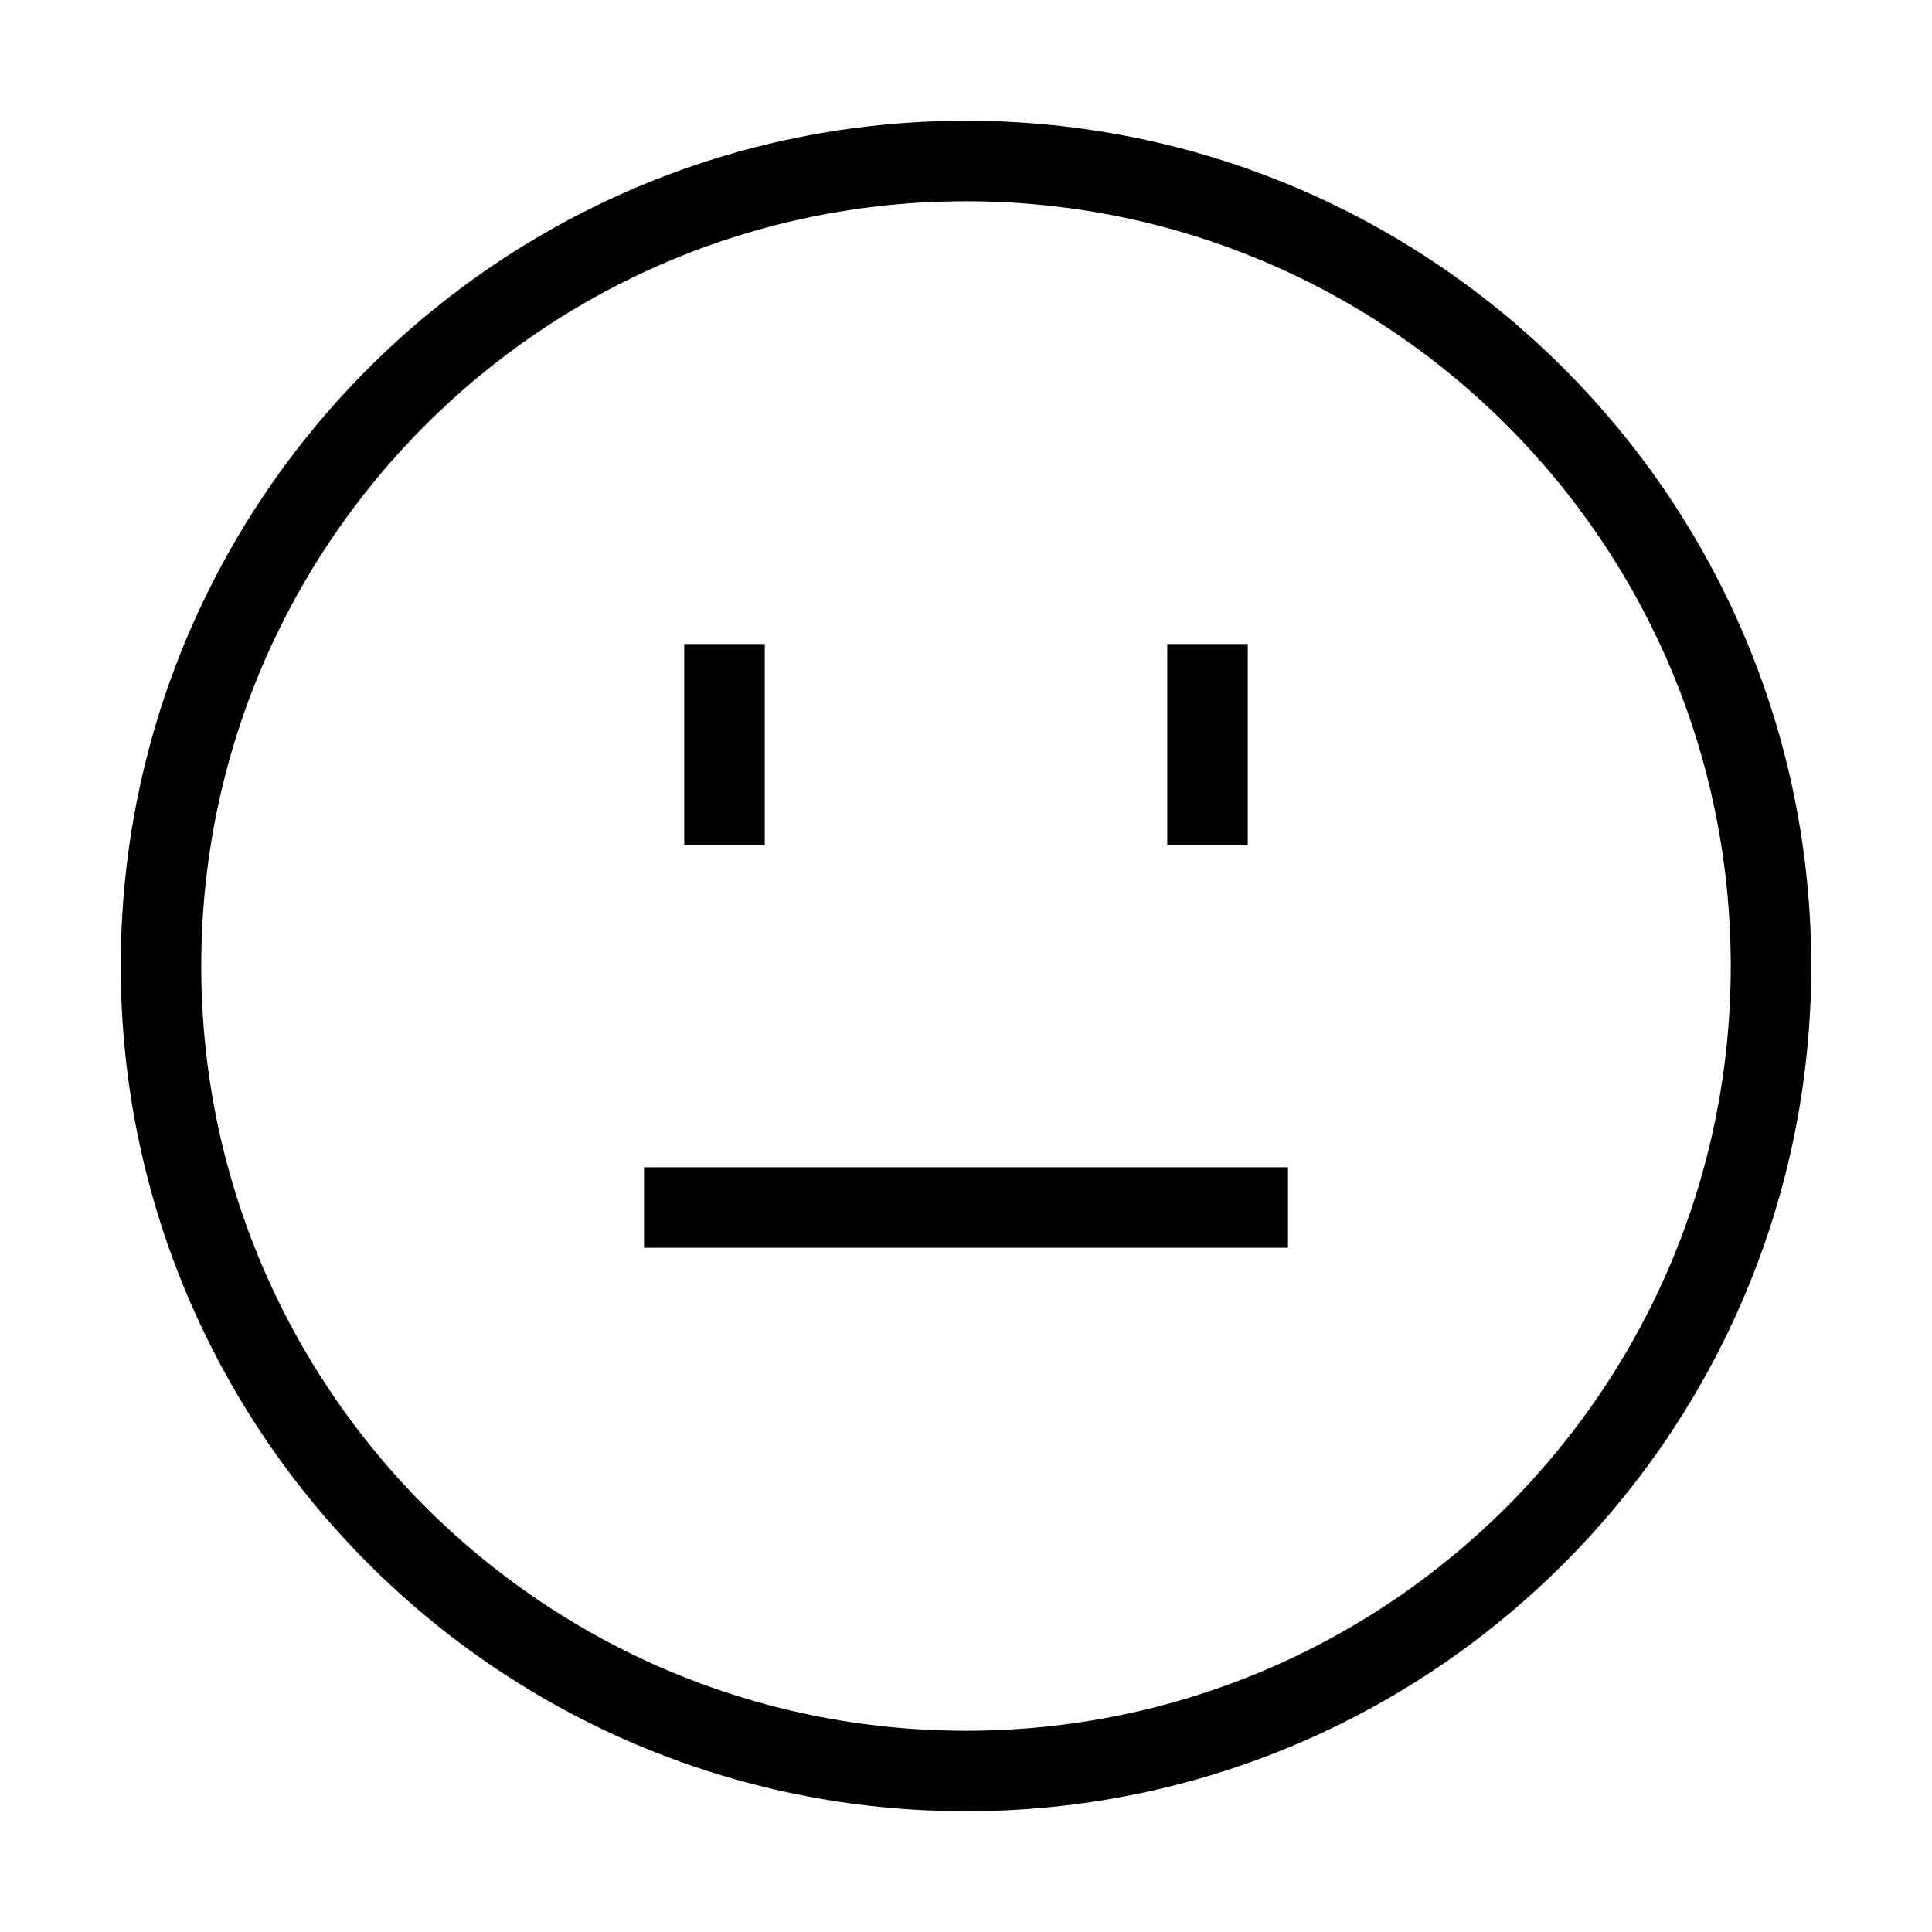
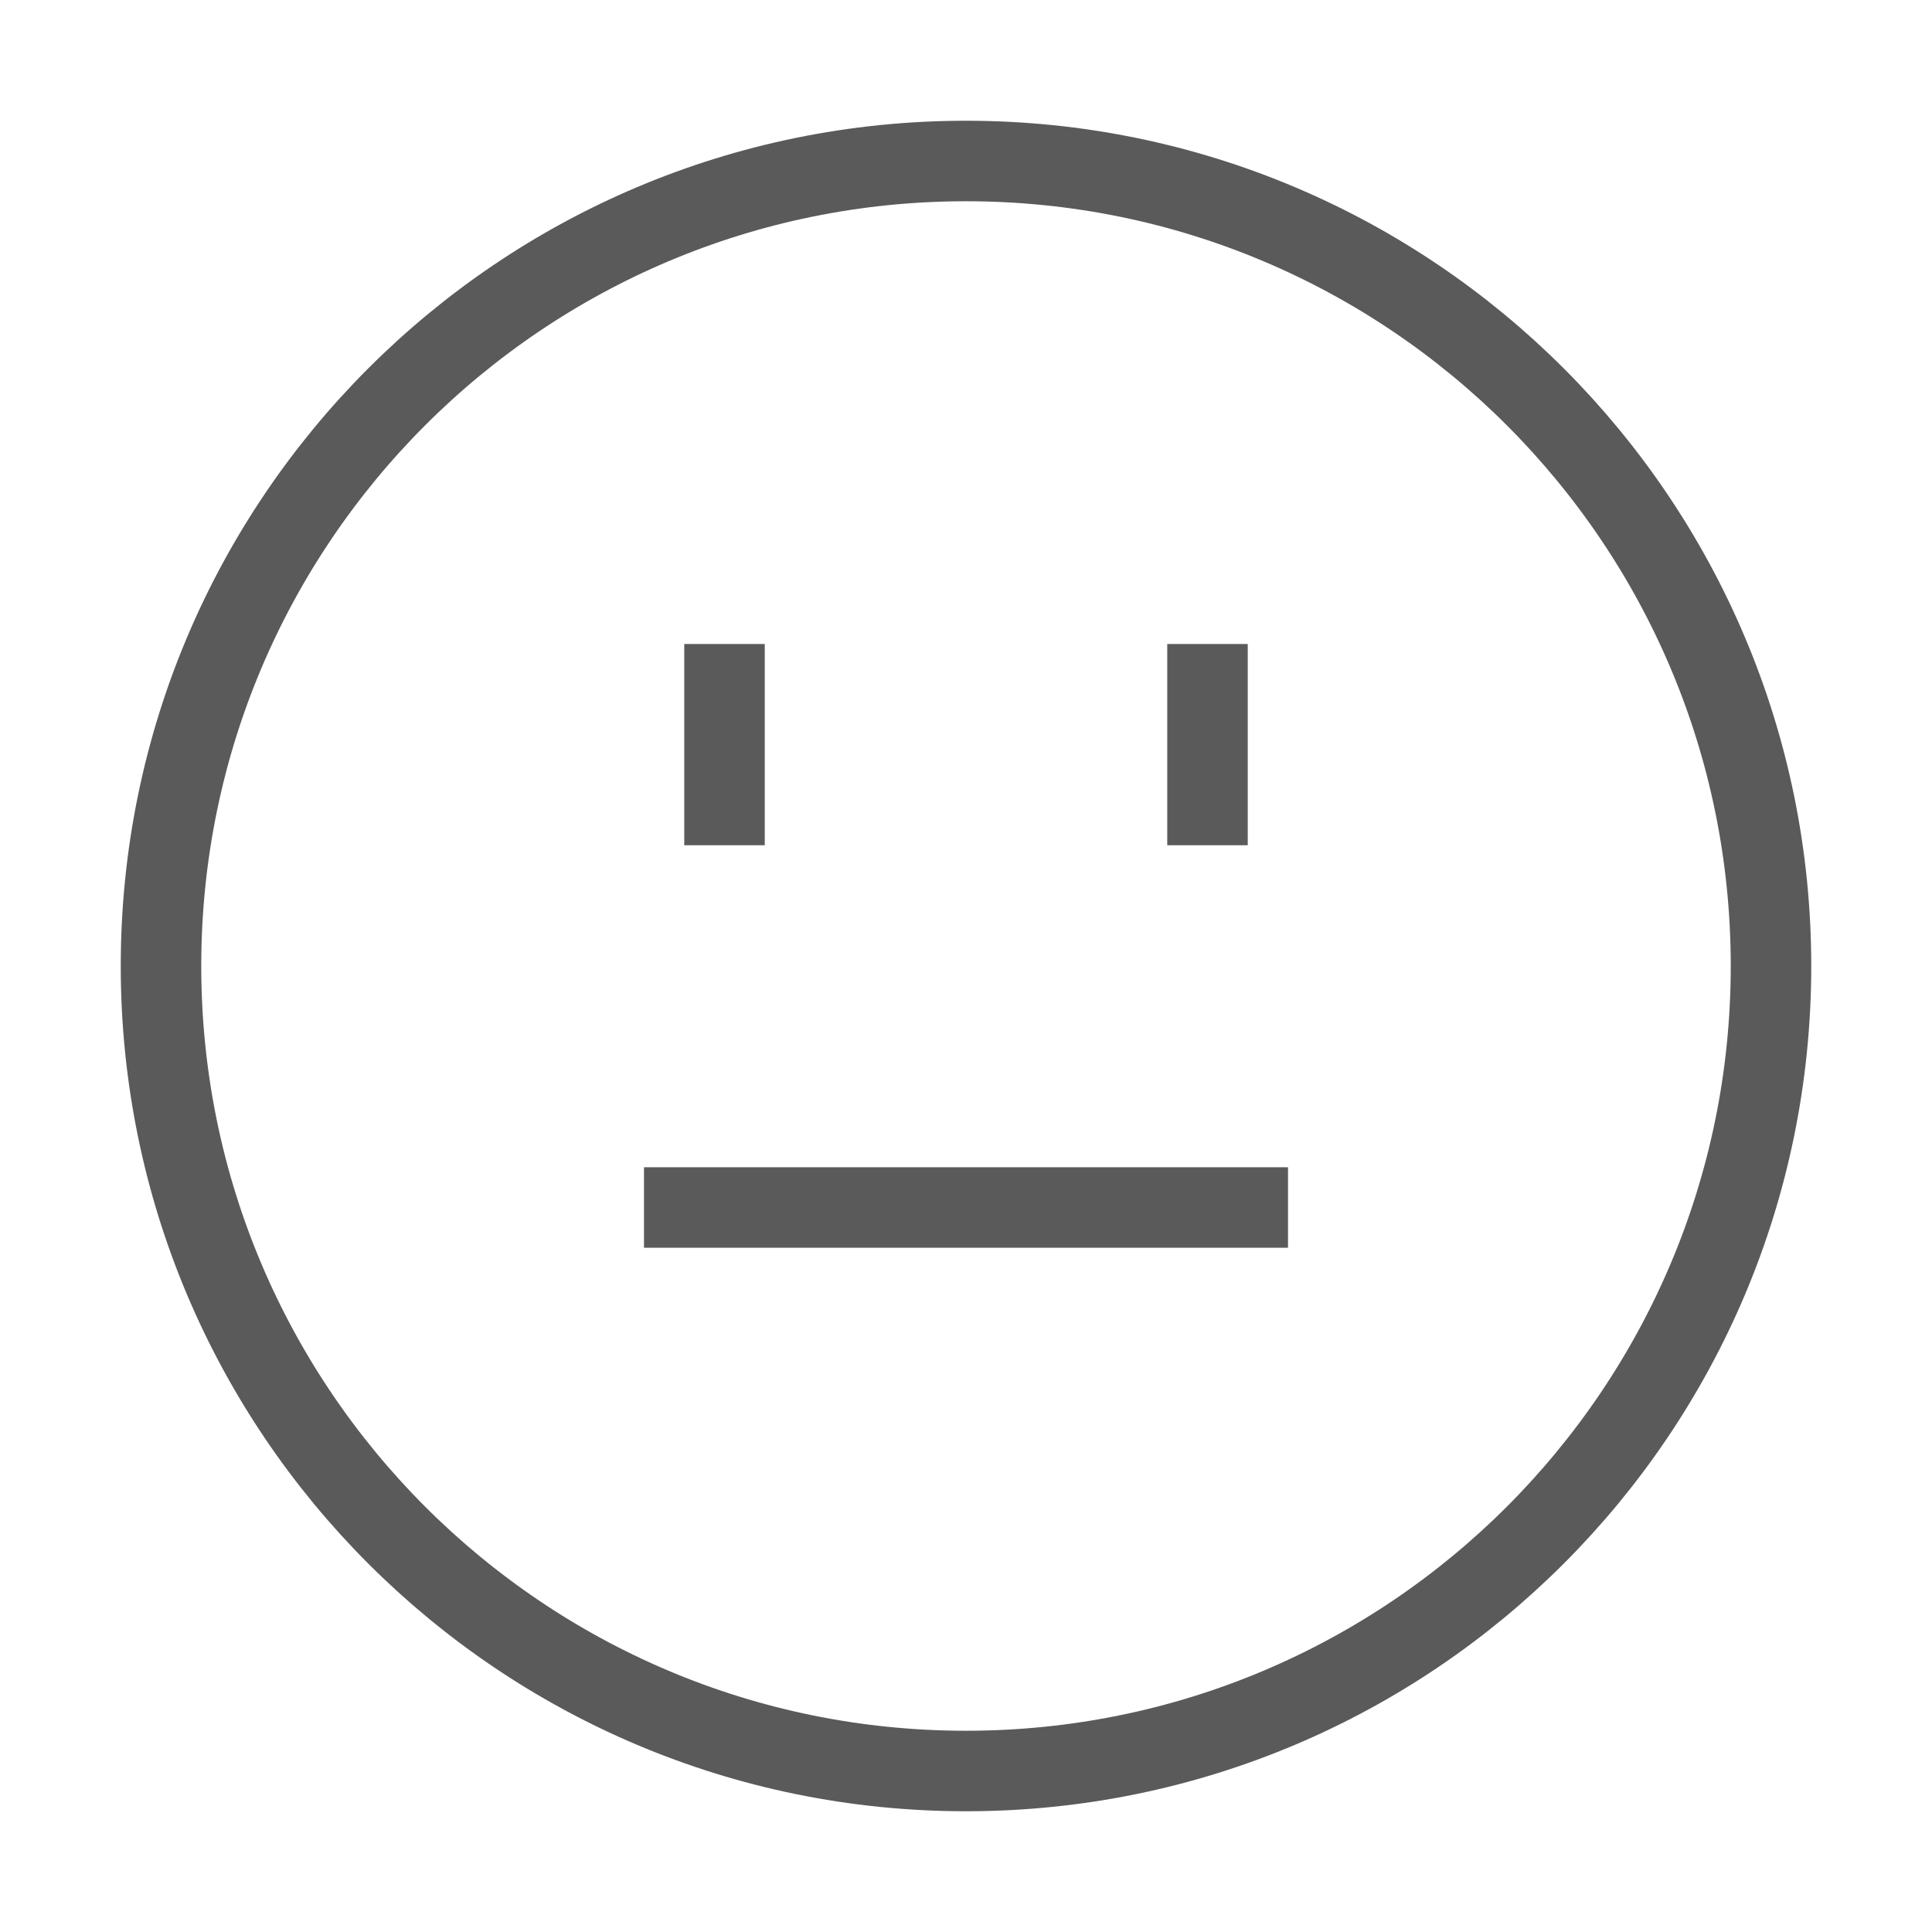
<svg xmlns="http://www.w3.org/2000/svg" viewBox="0 0 24 24">
-   <circle cx="12" cy="12" r="10" fill="none" stroke="#000" />
-   <line x1="15" y1="10.5" x2="15" y2="8" fill="none" stroke="#000" />
-   <line x1="9" y1="10.5" x2="9" y2="8" fill="none" stroke="#000" />
-   <line x1="8" y1="15" x2="16" y2="15" fill="none" stroke="#000" />
+   <circle cx="12" cy="12" r="10" fill="none" stroke="#5a5a5a" />
+   <line x1="15" y1="10.5" x2="15" y2="8" fill="none" stroke="#5a5a5a" />
+   <line x1="9" y1="10.5" x2="9" y2="8" fill="none" stroke="#5a5a5a" />
+   <line x1="8" y1="15" x2="16" y2="15" fill="none" stroke="#5a5a5a" />
</svg>
